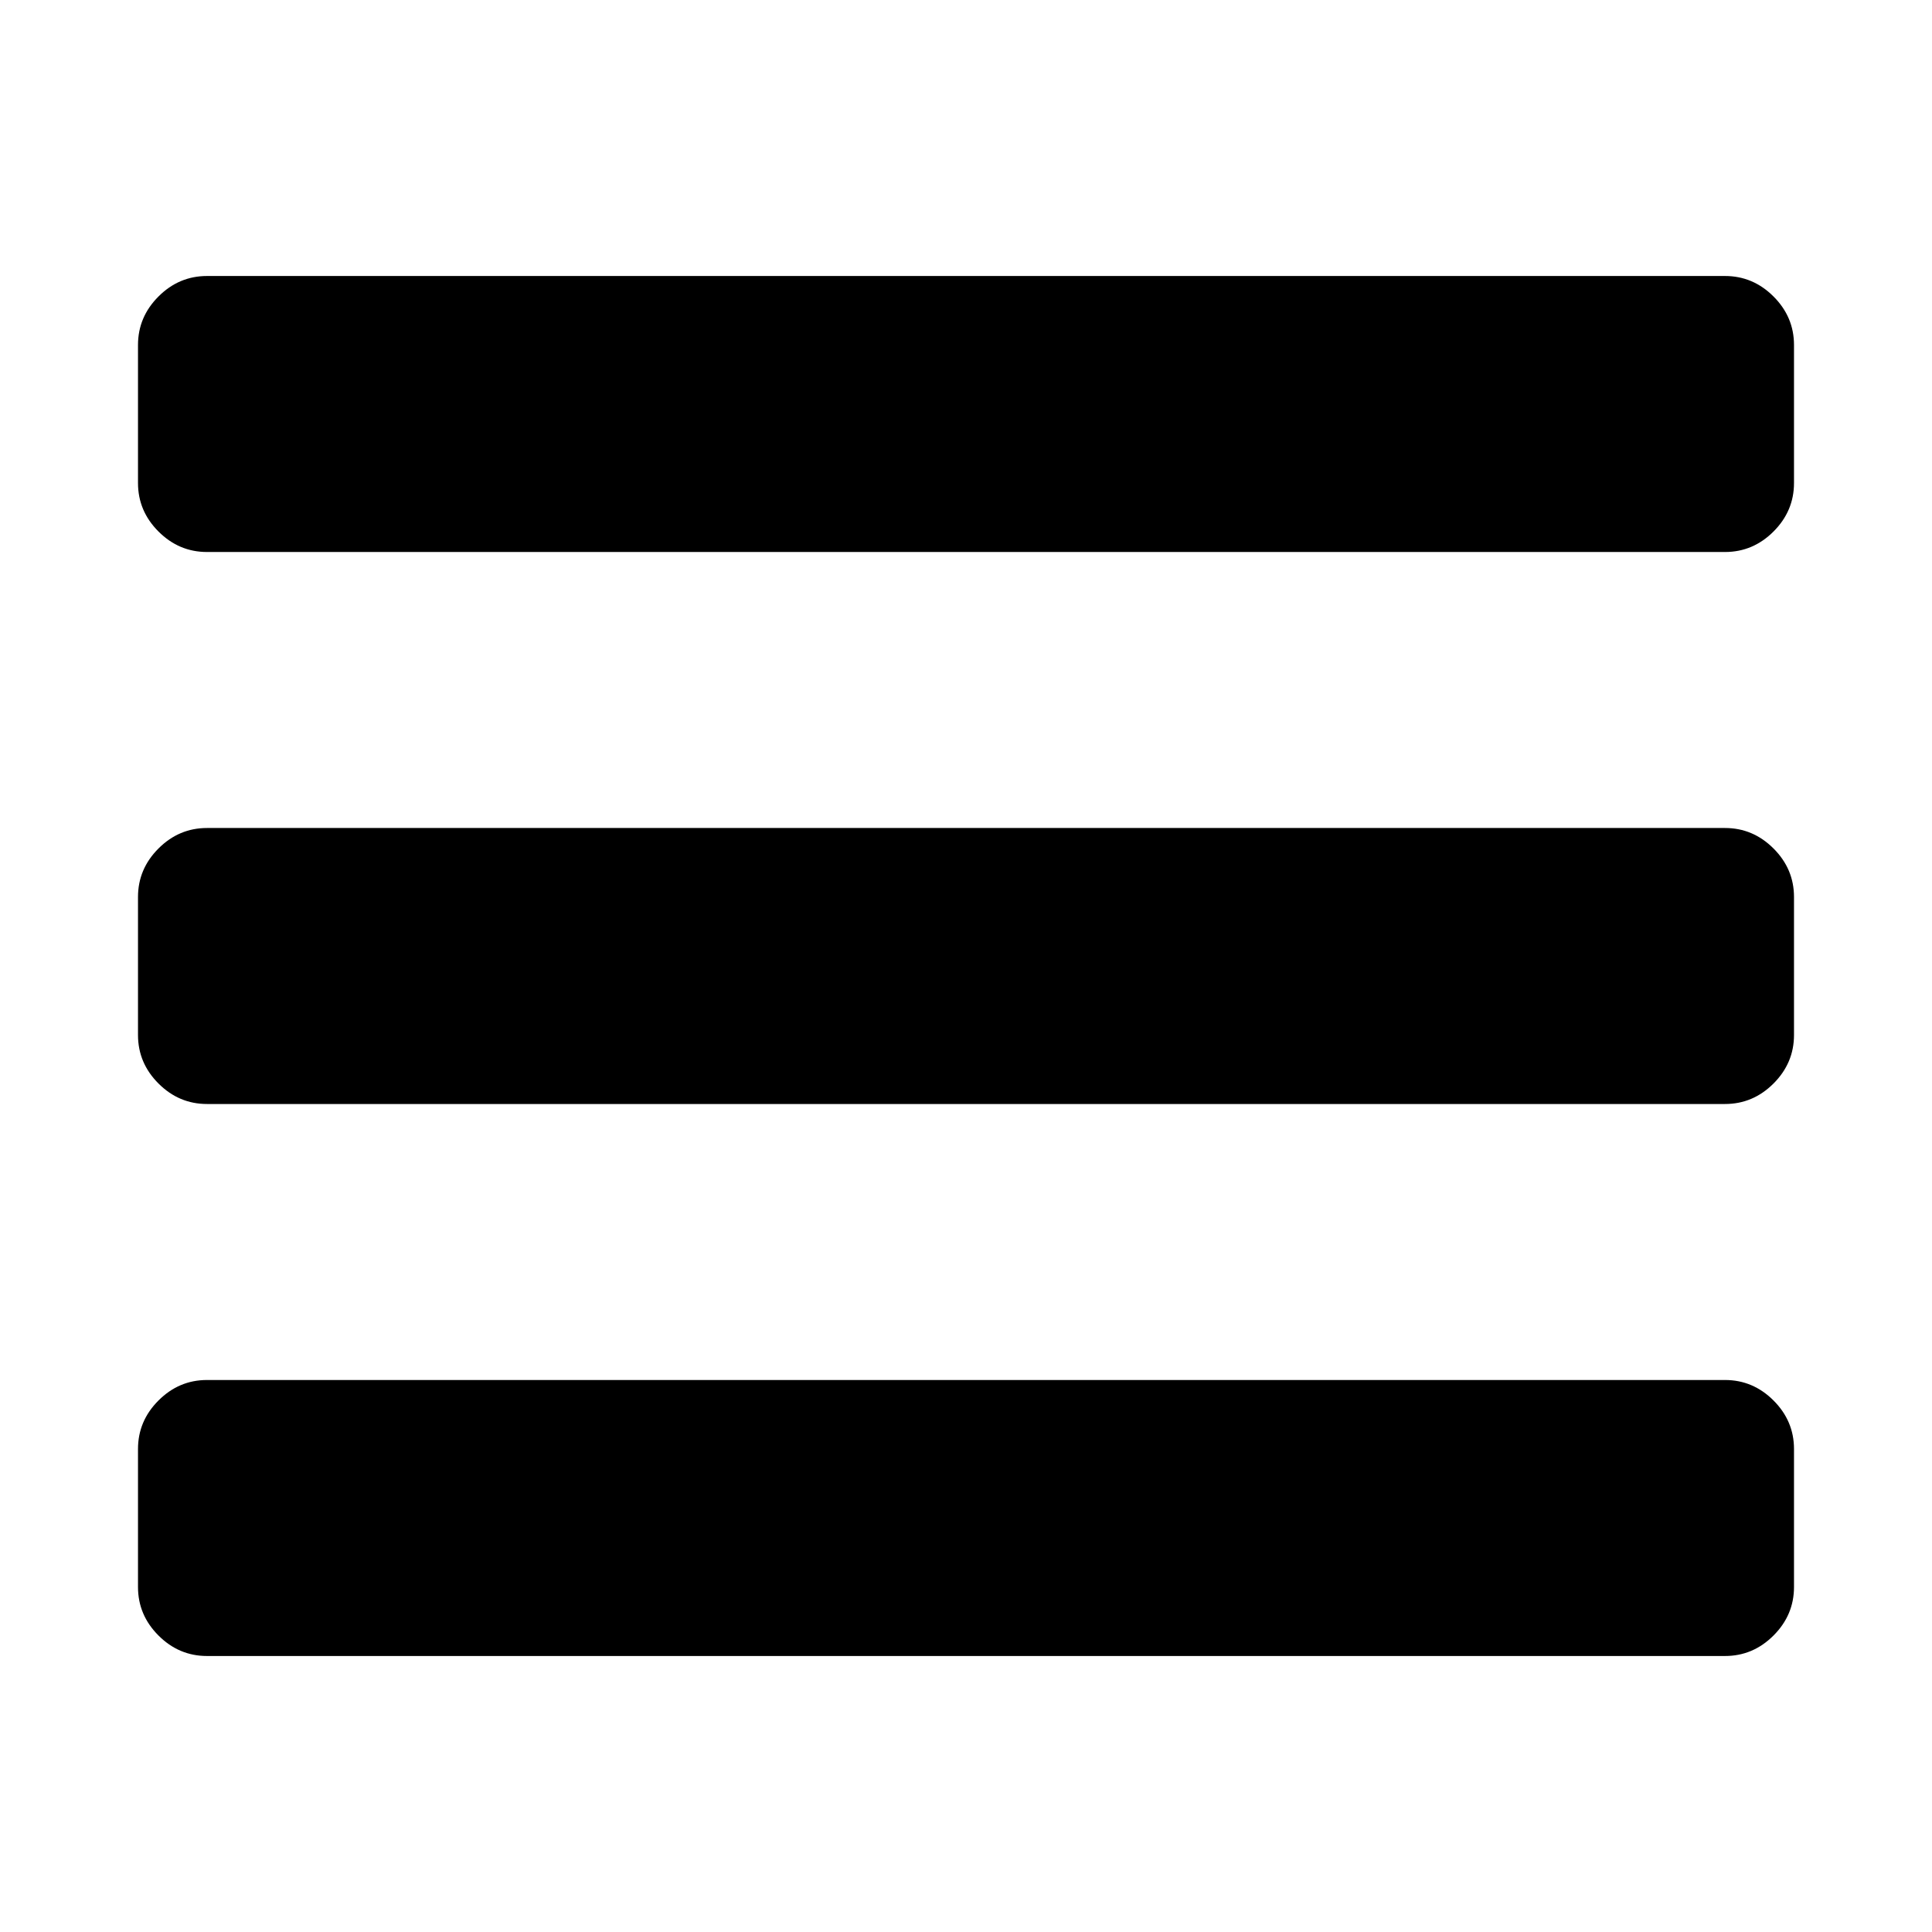
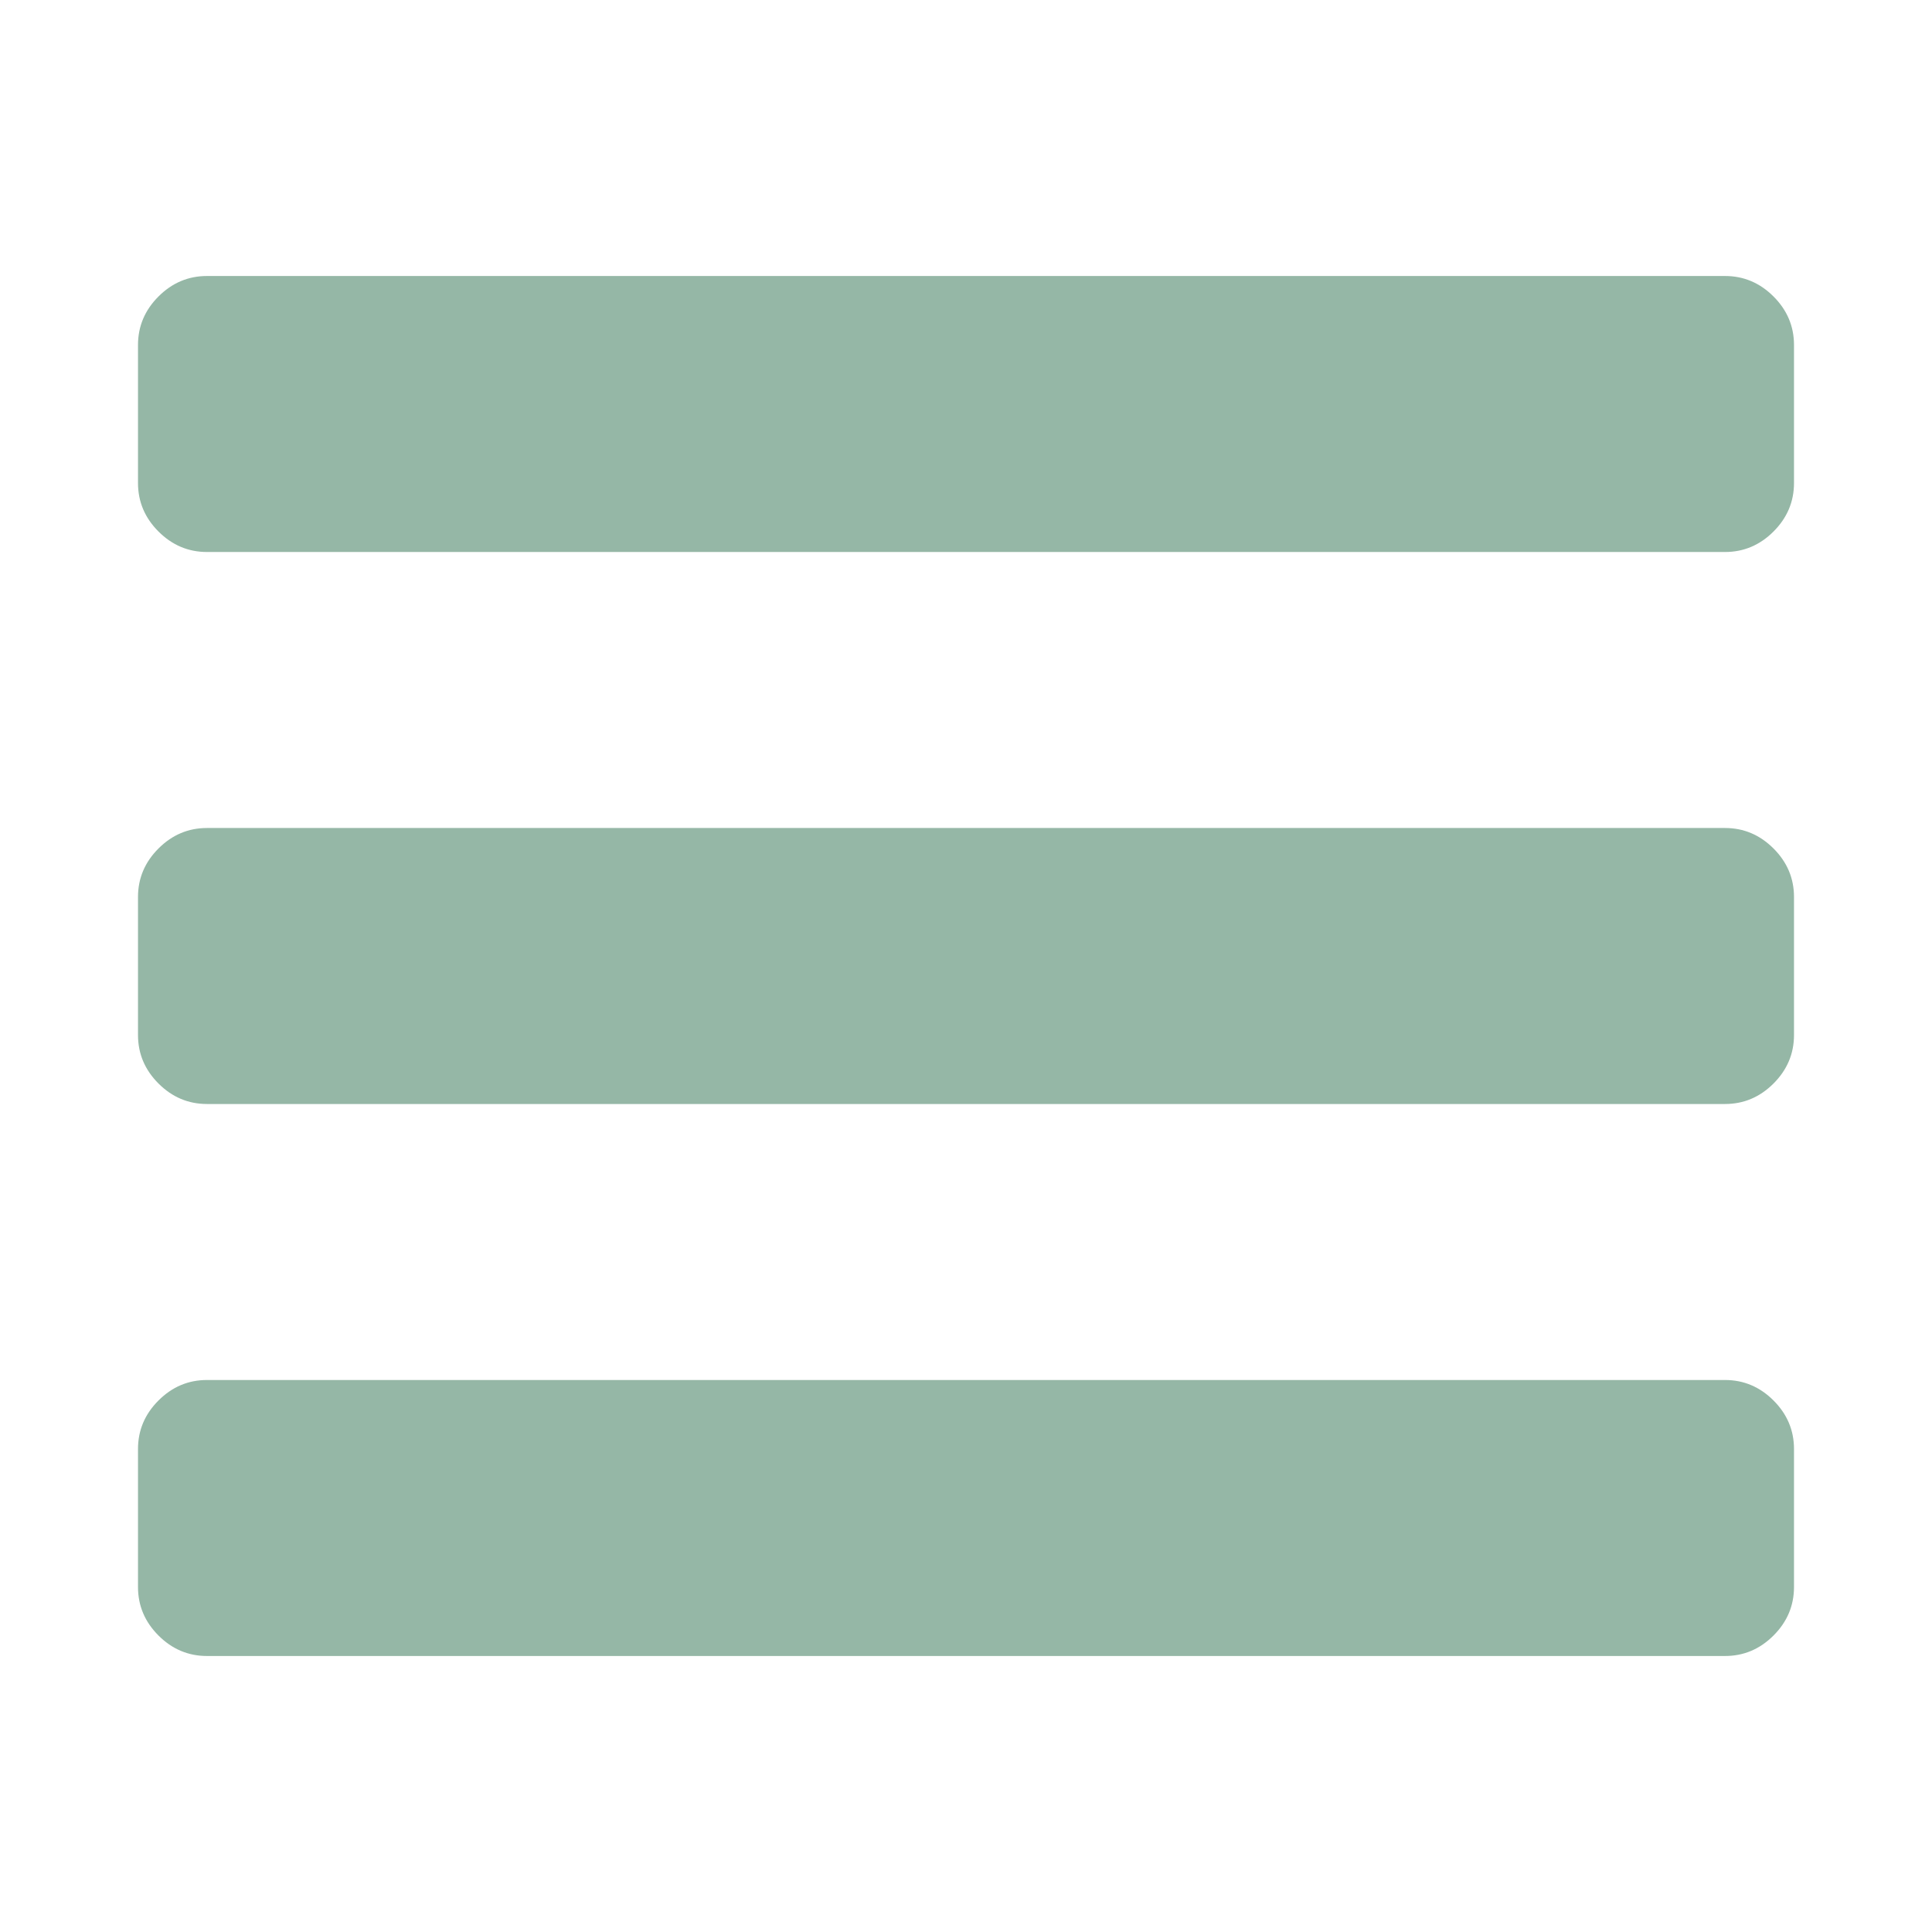
- <svg xmlns="http://www.w3.org/2000/svg" width="1792" height="1792" id="bars">
+ <svg xmlns="http://www.w3.org/2000/svg" width="1792" height="1792" fill="#95B7A6" id="bars">
  <path d="M1664 1344v128q0 26-19 45t-45 19H192q-26 0-45-19t-19-45v-128q0-26 19-45t45-19h1408q26 0 45 19t19 45zm0-512v128q0 26-19 45t-45 19H192q-26 0-45-19t-19-45V832q0-26 19-45t45-19h1408q26 0 45 19t19 45zm0-512v128q0 26-19 45t-45 19H192q-26 0-45-19t-19-45V320q0-26 19-45t45-19h1408q26 0 45 19t19 45z" />
</svg>
